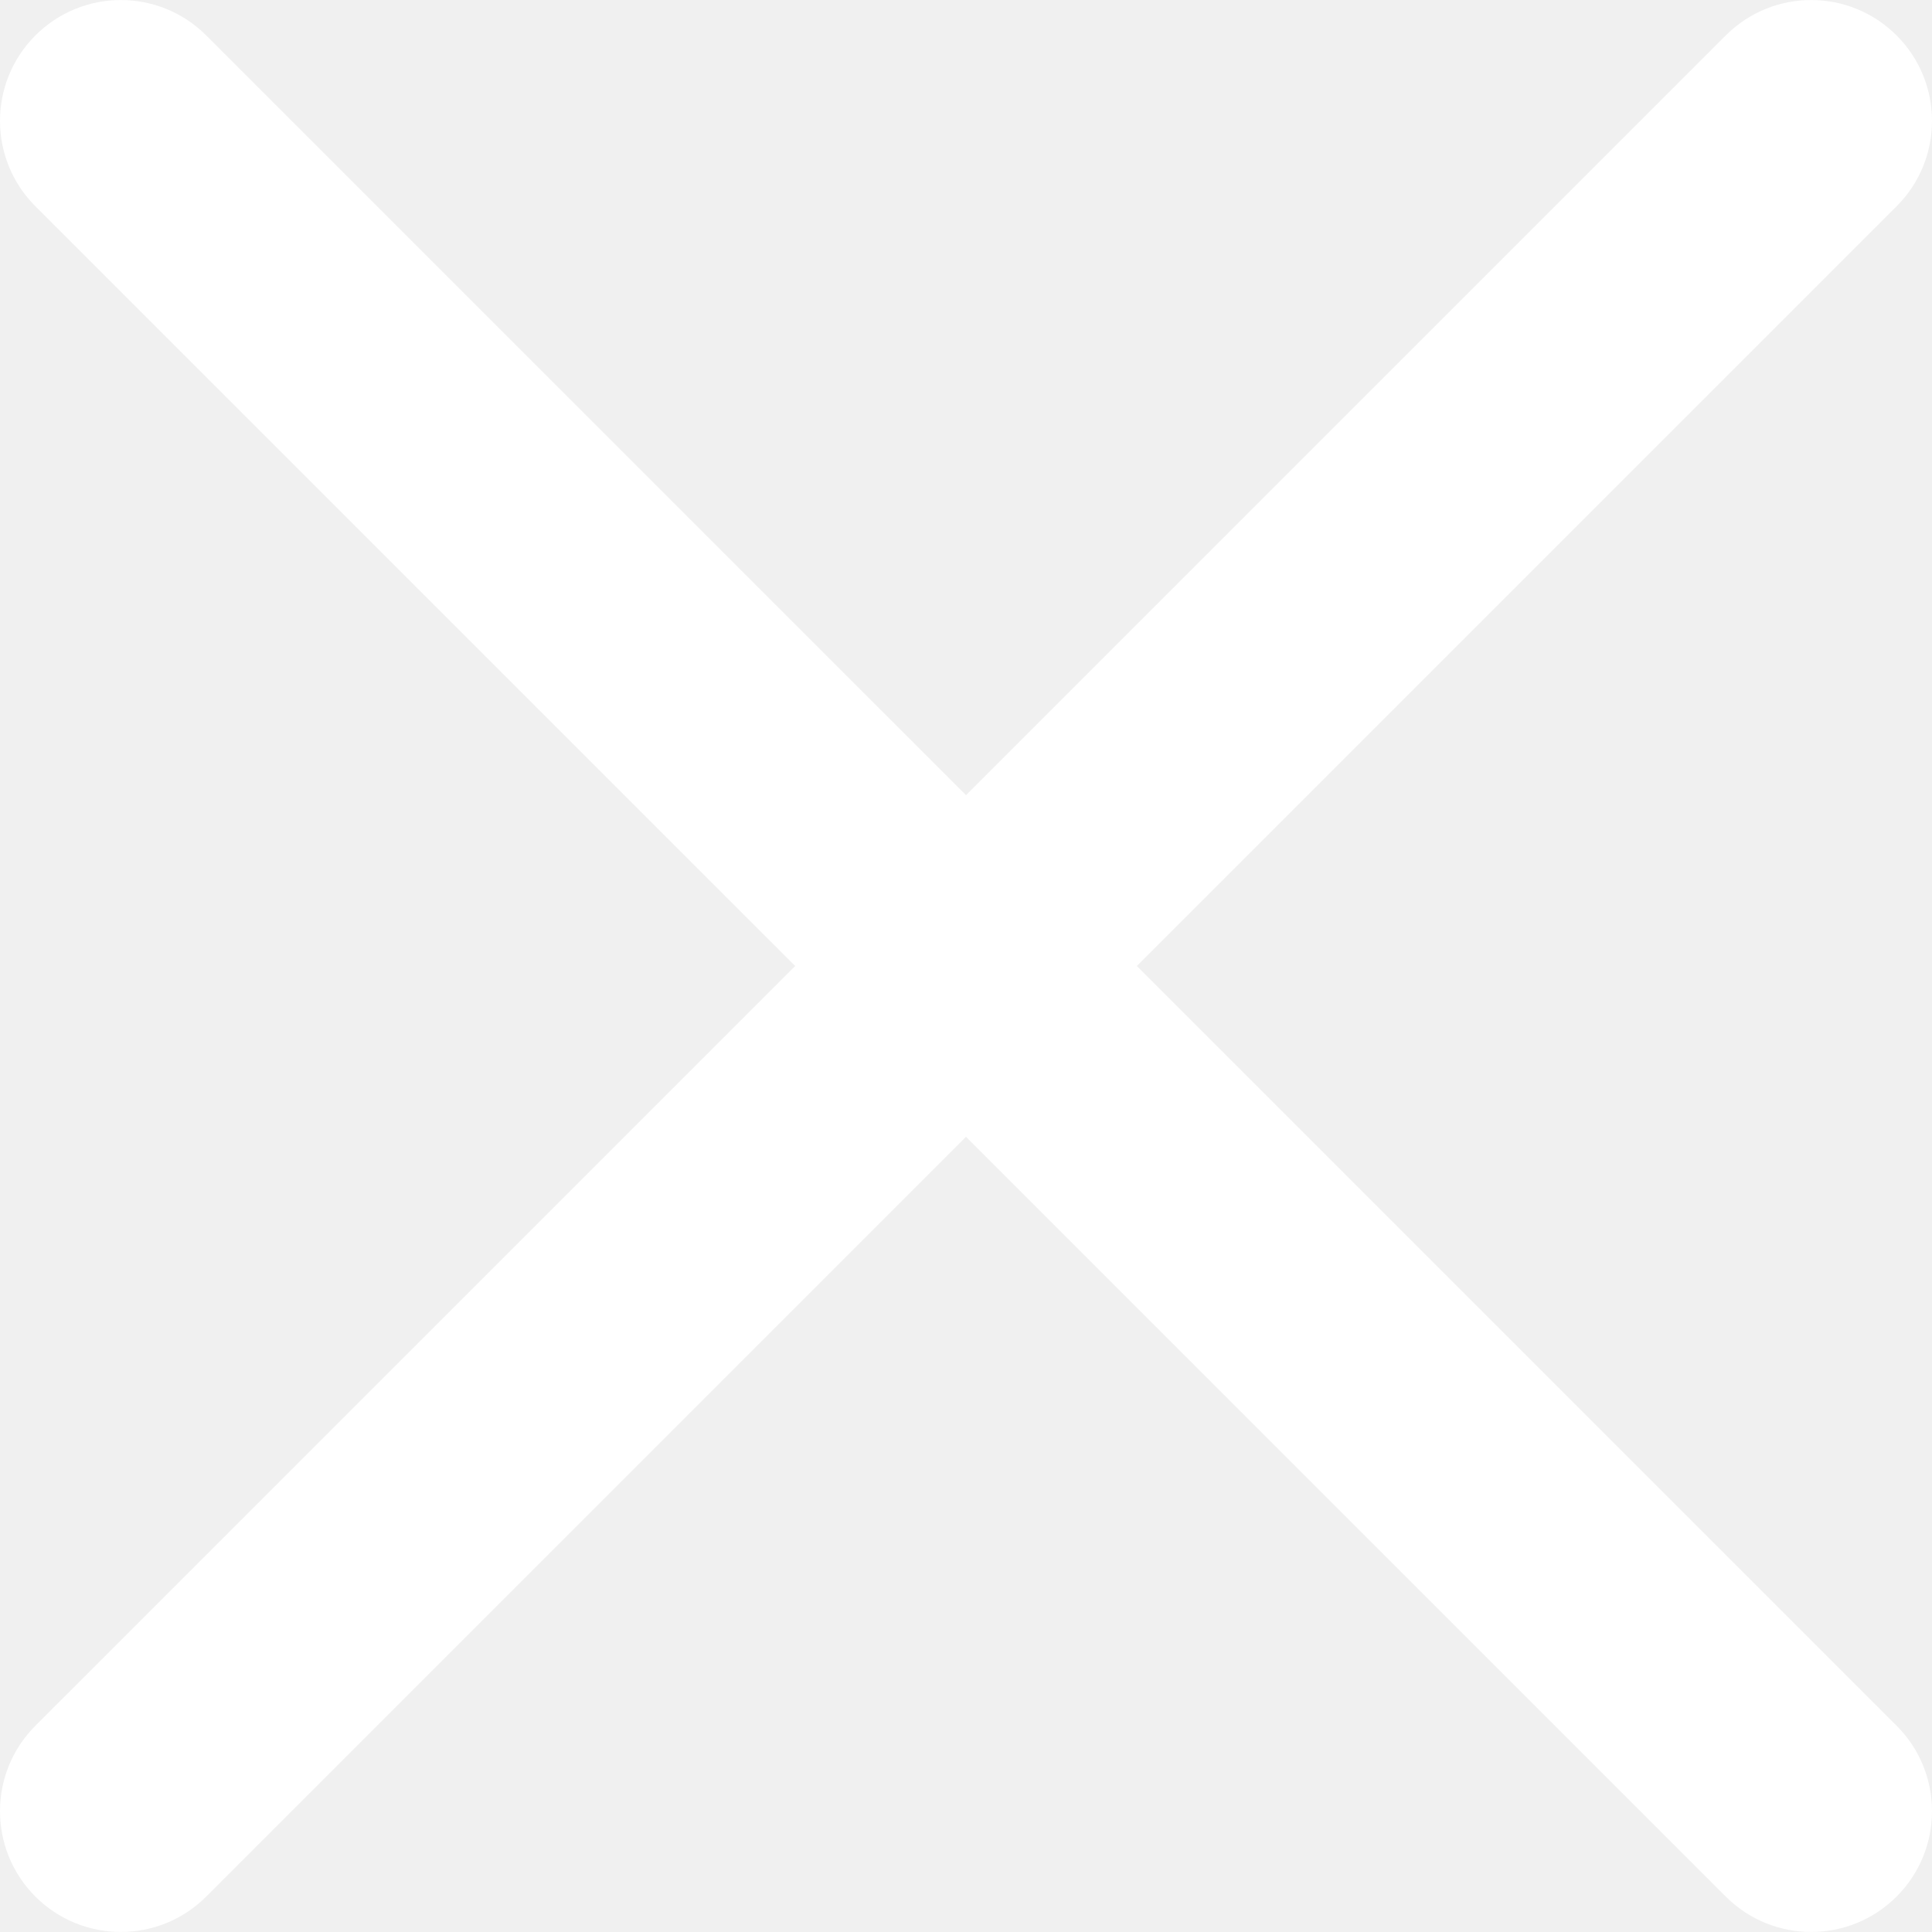
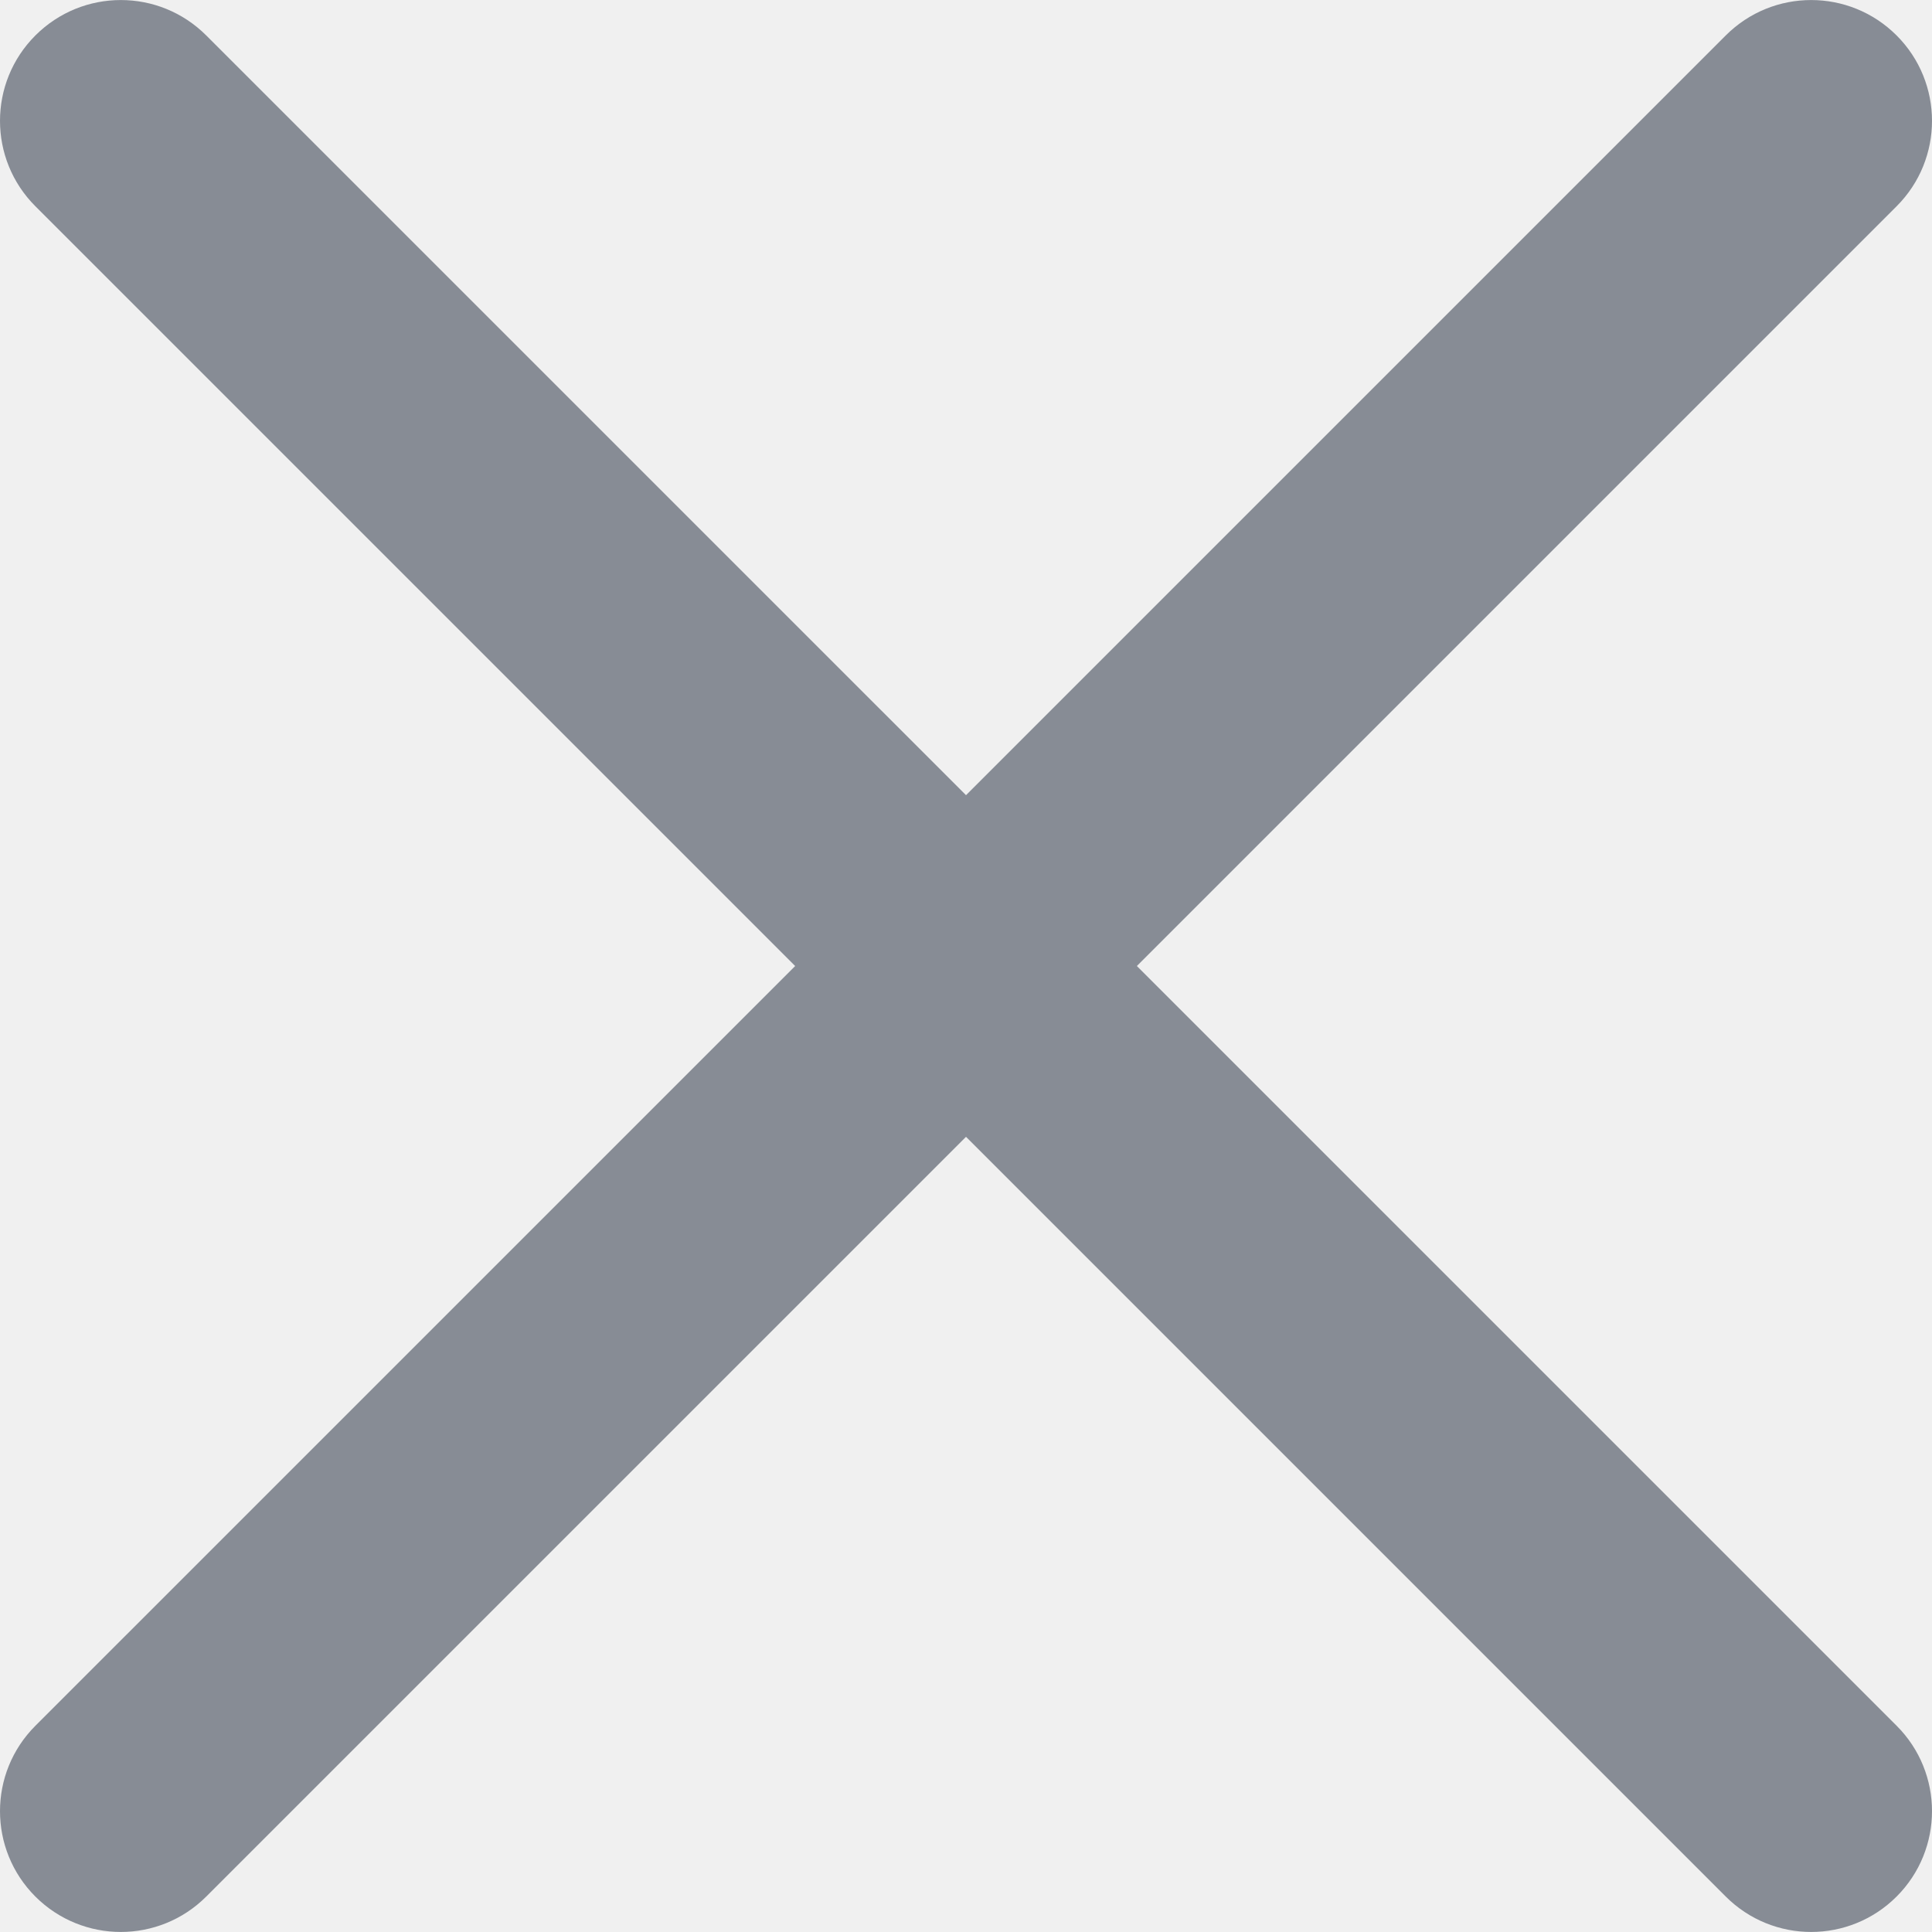
<svg xmlns="http://www.w3.org/2000/svg" version="1.1" id="Capa_1" x="0px" y="0px" width="500px" height="500px" viewBox="0 0 500 500" enable-background="new 0 0 500 500" xml:space="preserve">
  <g>
-     <path fill="#FFFFFF" d="M294.219,250.005L490.838,53.386c12.216-12.205,12.216-32.009,0-44.214   c-12.216-12.216-31.999-12.216-44.214,0L250.005,205.791L53.376,9.172C41.16-3.044,21.377-3.044,9.162,9.172   c-12.216,12.205-12.216,32.009,0,44.214l196.629,196.619L9.162,446.624c-12.216,12.205-12.216,32.009,0,44.214   c6.108,6.097,14.113,9.151,22.107,9.151s15.999-3.054,22.107-9.162l196.629-196.619l196.619,196.619   c6.108,6.108,14.113,9.162,22.107,9.162c7.994,0,15.999-3.054,22.107-9.162c12.216-12.205,12.216-32.009,0-44.214L294.219,250.005z   " />
+     <path fill="#878c95" d="M294.219,250.005L490.838,53.386c12.216-12.205,12.216-32.009,0-44.214   c-12.216-12.216-31.999-12.216-44.214,0L250.005,205.791L53.376,9.172C41.16-3.044,21.377-3.044,9.162,9.172   c-12.216,12.205-12.216,32.009,0,44.214l196.629,196.619L9.162,446.624c-12.216,12.205-12.216,32.009,0,44.214   c6.108,6.097,14.113,9.151,22.107,9.151s15.999-3.054,22.107-9.162l196.629-196.619l196.619,196.619   c6.108,6.108,14.113,9.162,22.107,9.162c7.994,0,15.999-3.054,22.107-9.162c12.216-12.205,12.216-32.009,0-44.214L294.219,250.005z   " />
  </g>
</svg>
